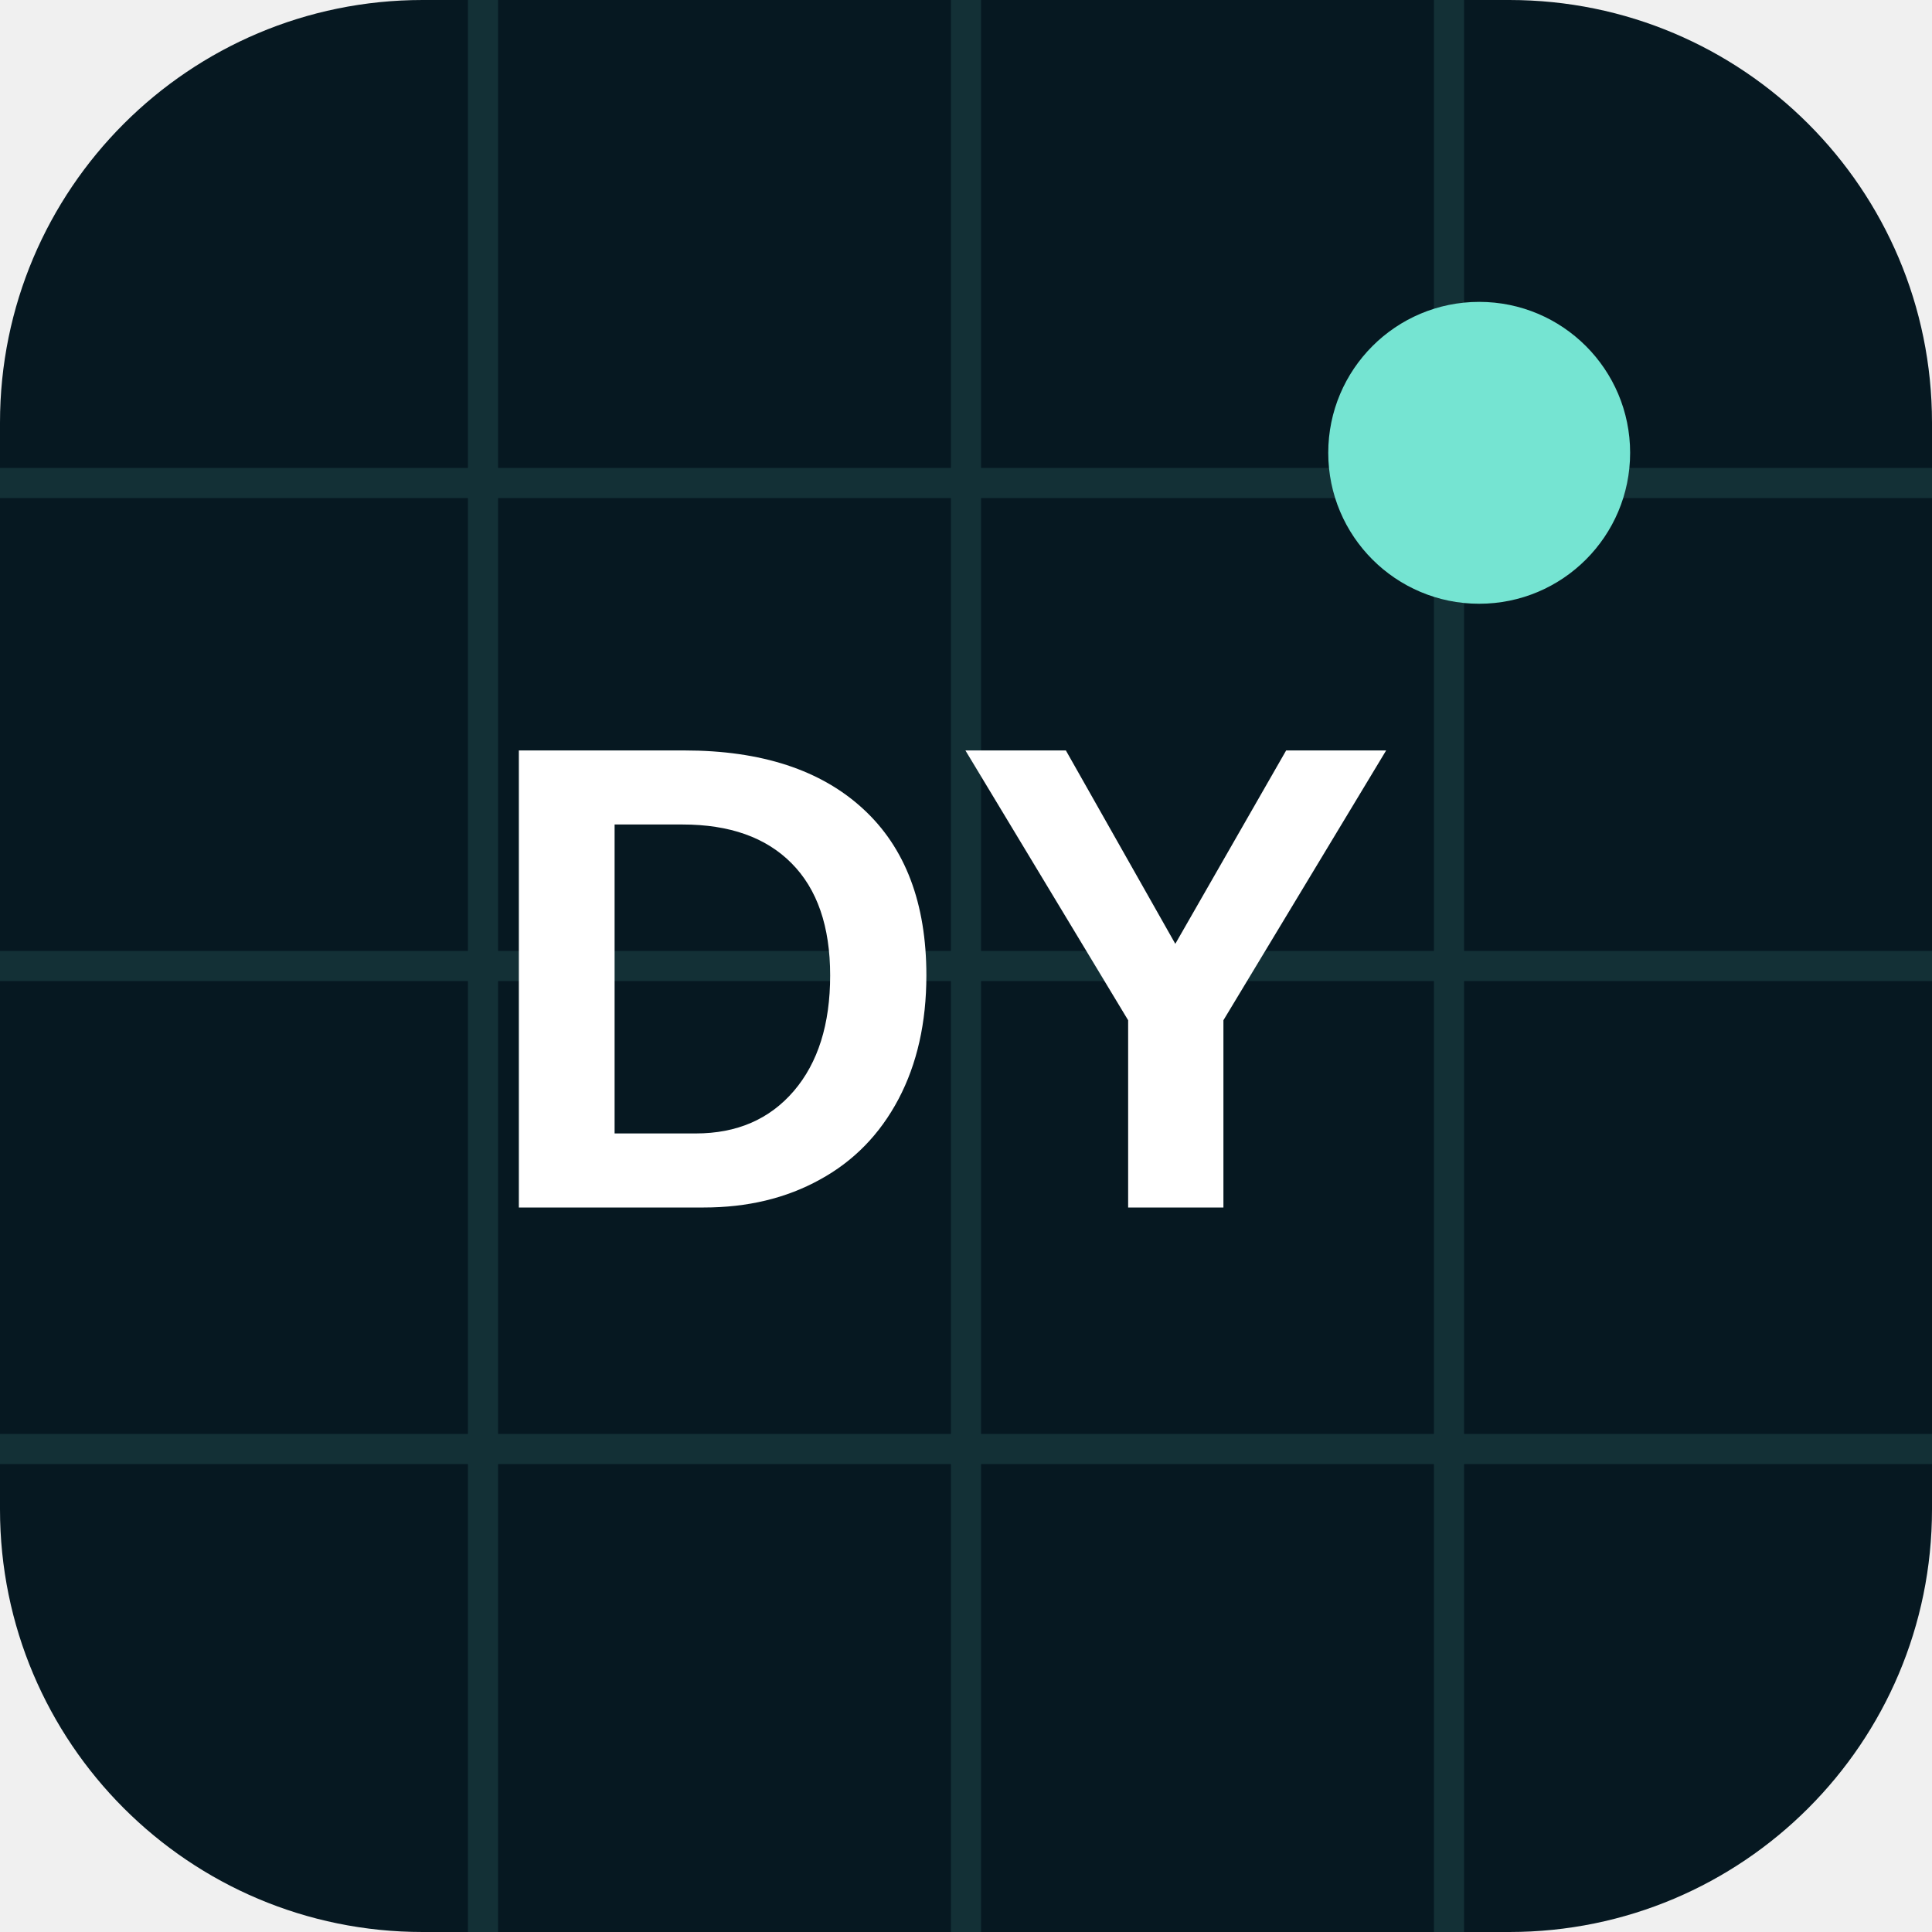
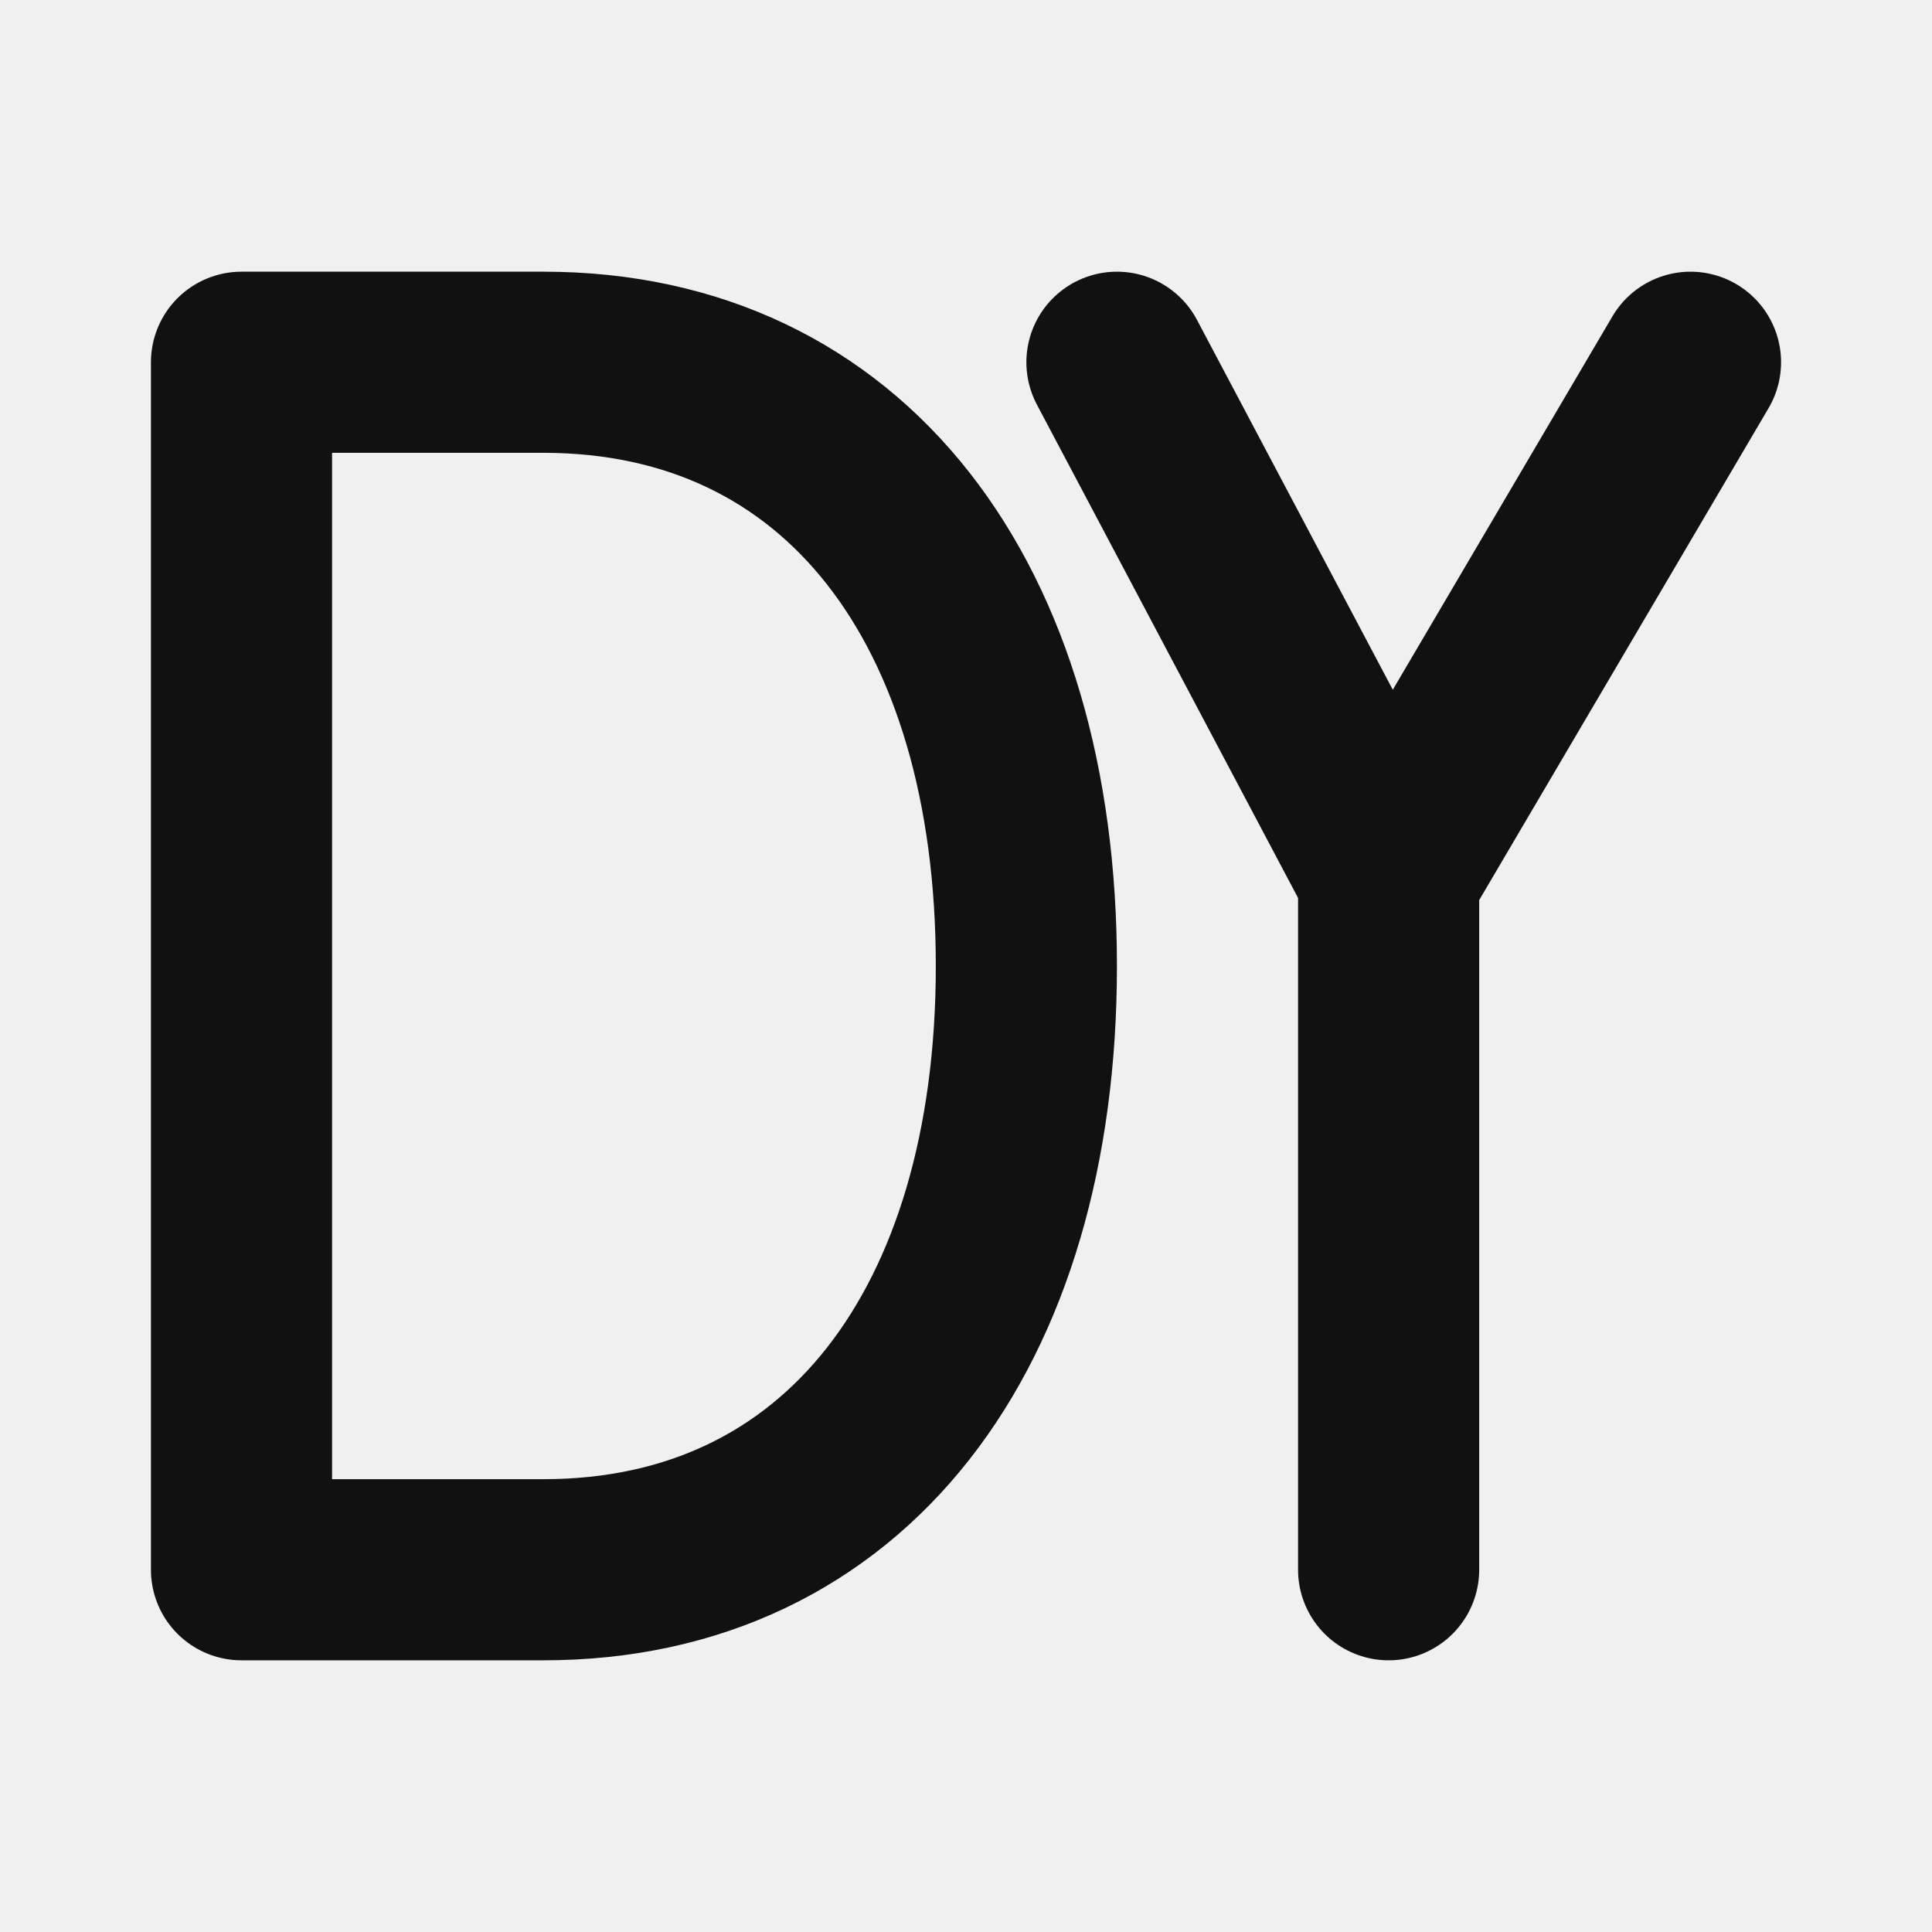
<svg xmlns="http://www.w3.org/2000/svg" viewBox="0 0 64 64">
-   <rect width="64" height="64" rx="14" fill="#061821" />
-   <path d="M0 16h64M0 32h64M0 48h64M16 0v64M32 0v64M48 0v64" stroke="#75e4d2" stroke-opacity=".12" />
-   <circle cx="49" cy="15" r="5" fill="#75e4d2" />
-   <text x="31" y="40" text-anchor="middle" font-family="Arial, sans-serif" font-size="22" font-weight="700" fill="#ffffff">DY</text>
+   <style>
+     .mark { stroke: #111; }
+     @media (prefers-color-scheme: dark) {
+       .mark { stroke: #fff; }
+     }
+   </style>
+   <g class="mark" fill="none" stroke-width="6" stroke-linecap="round" stroke-linejoin="round">
+     <path d="M8 12v40h10c10 0 16-8 16-20S28 12 18 12H8Z" />
+     <path d="m37 12 9 17 10-17M46 29v23" />
+   </g>
</svg>
